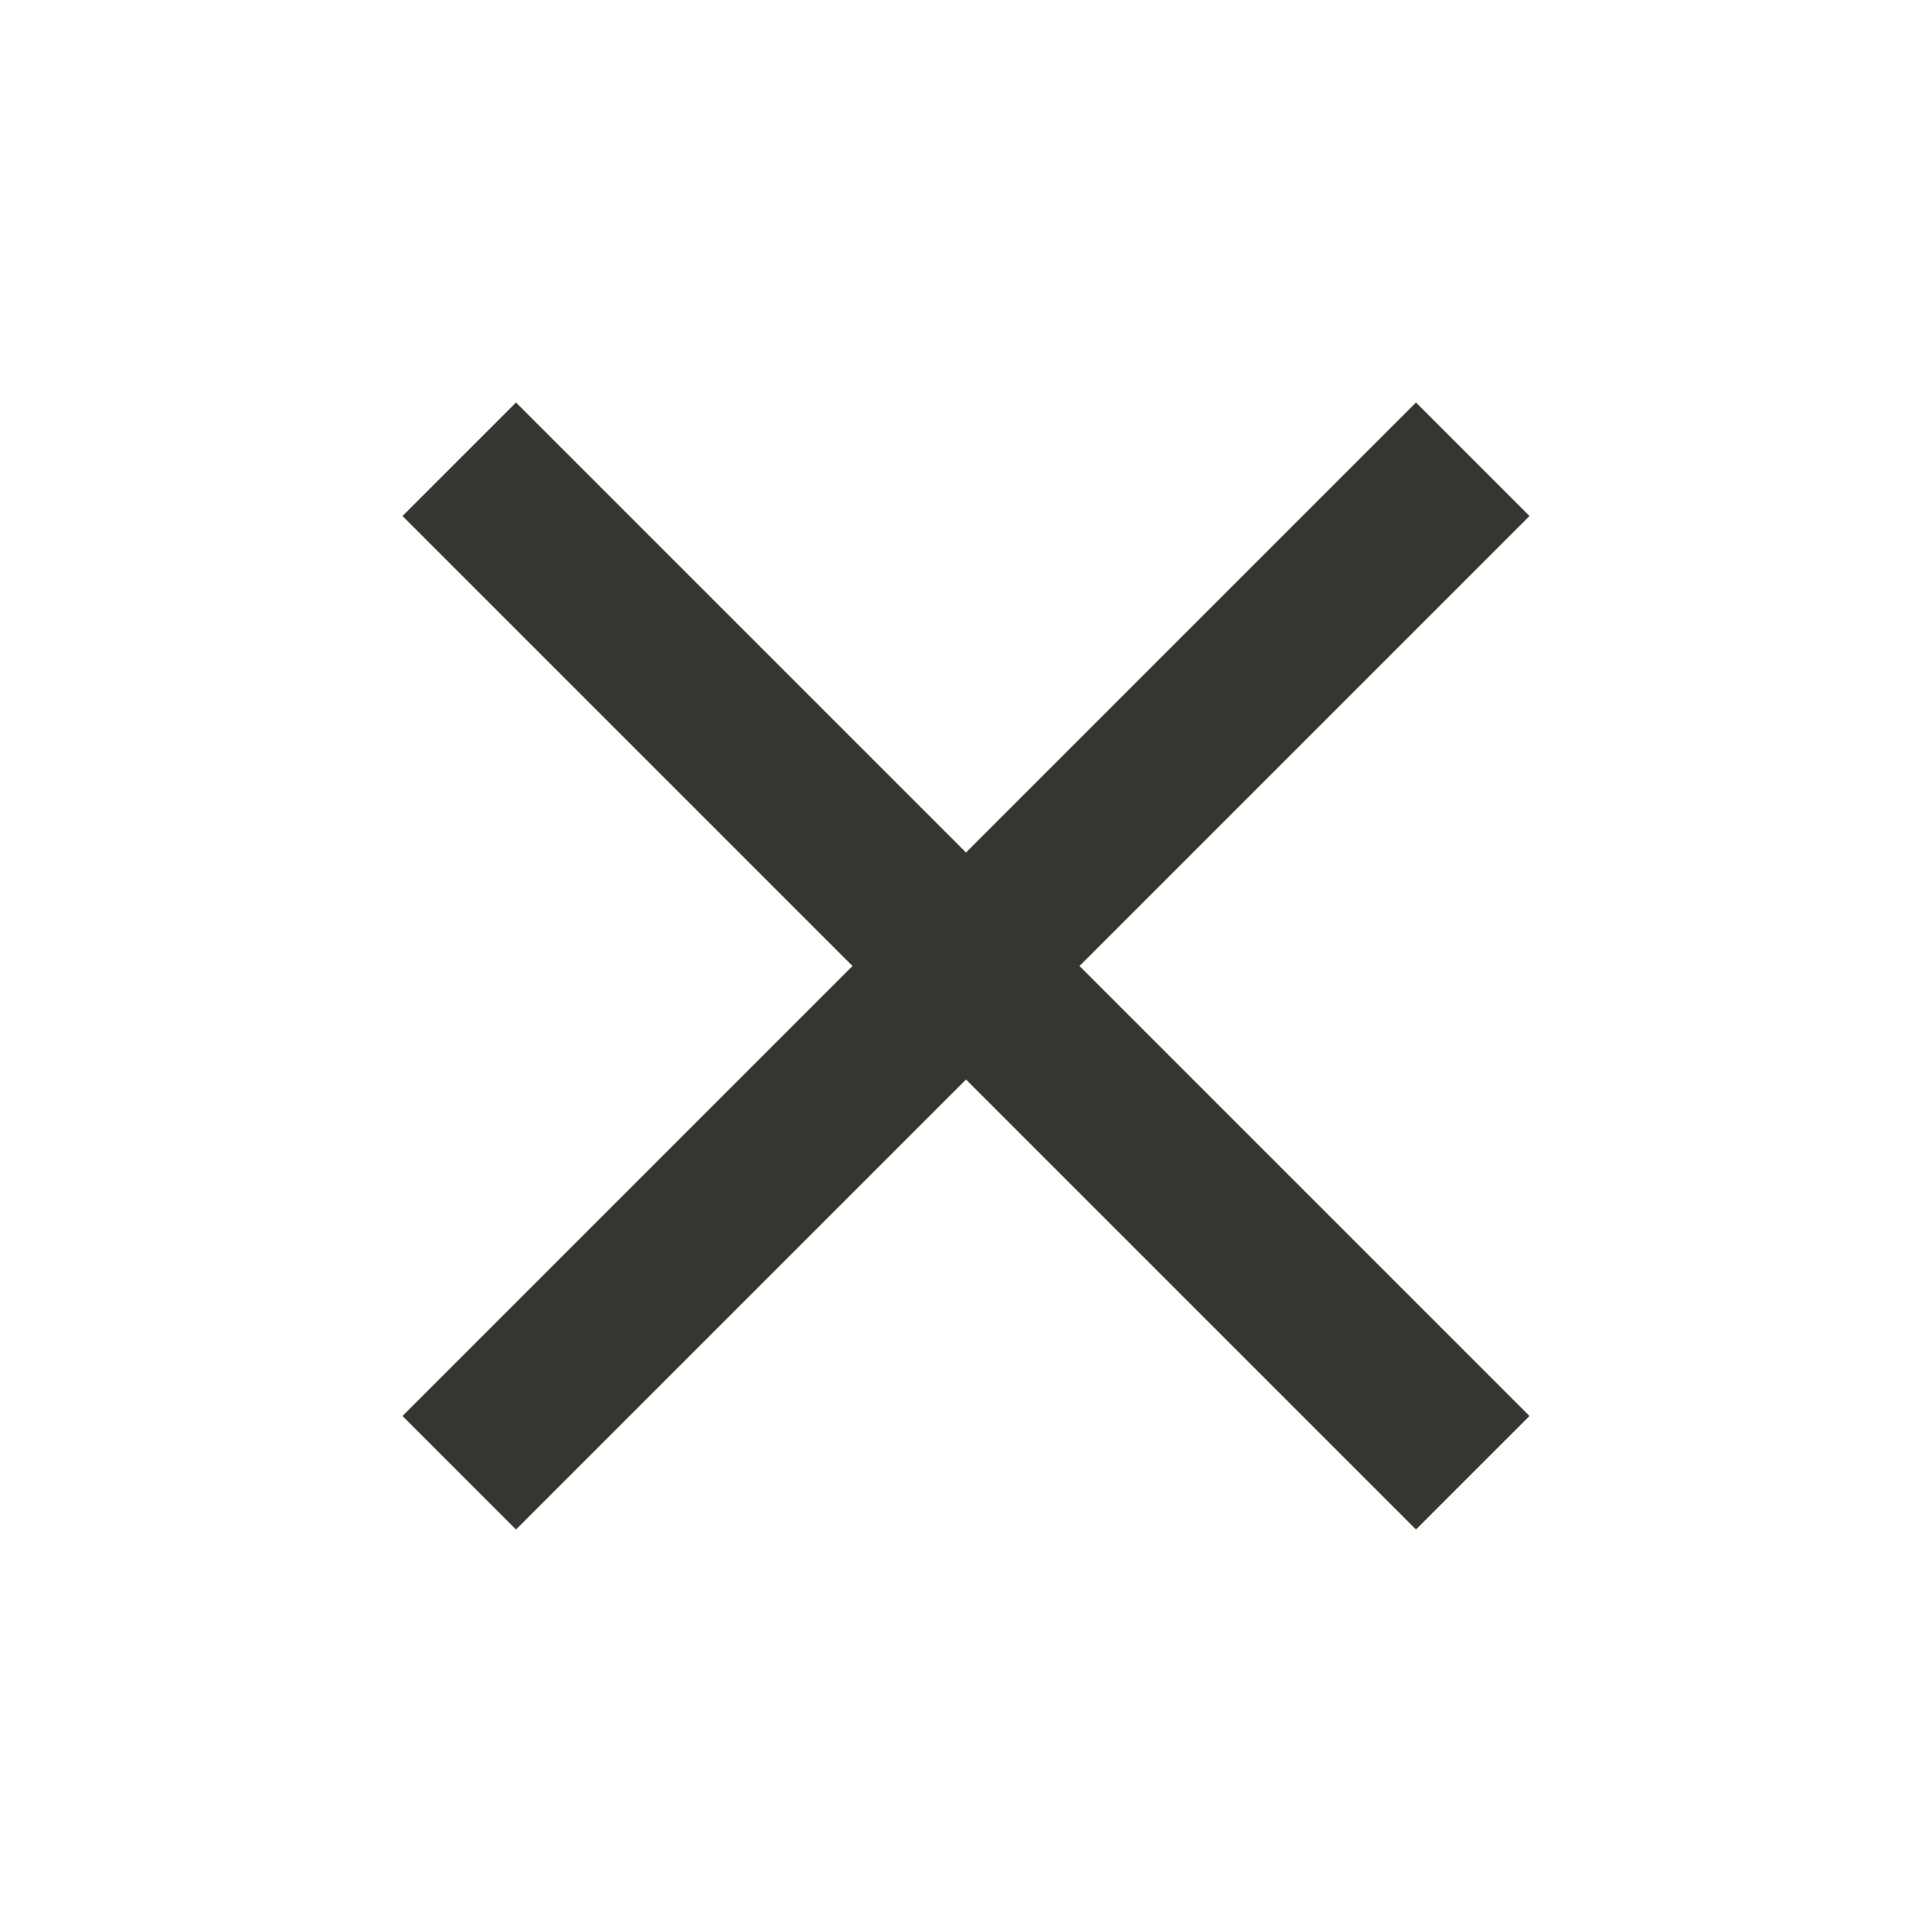
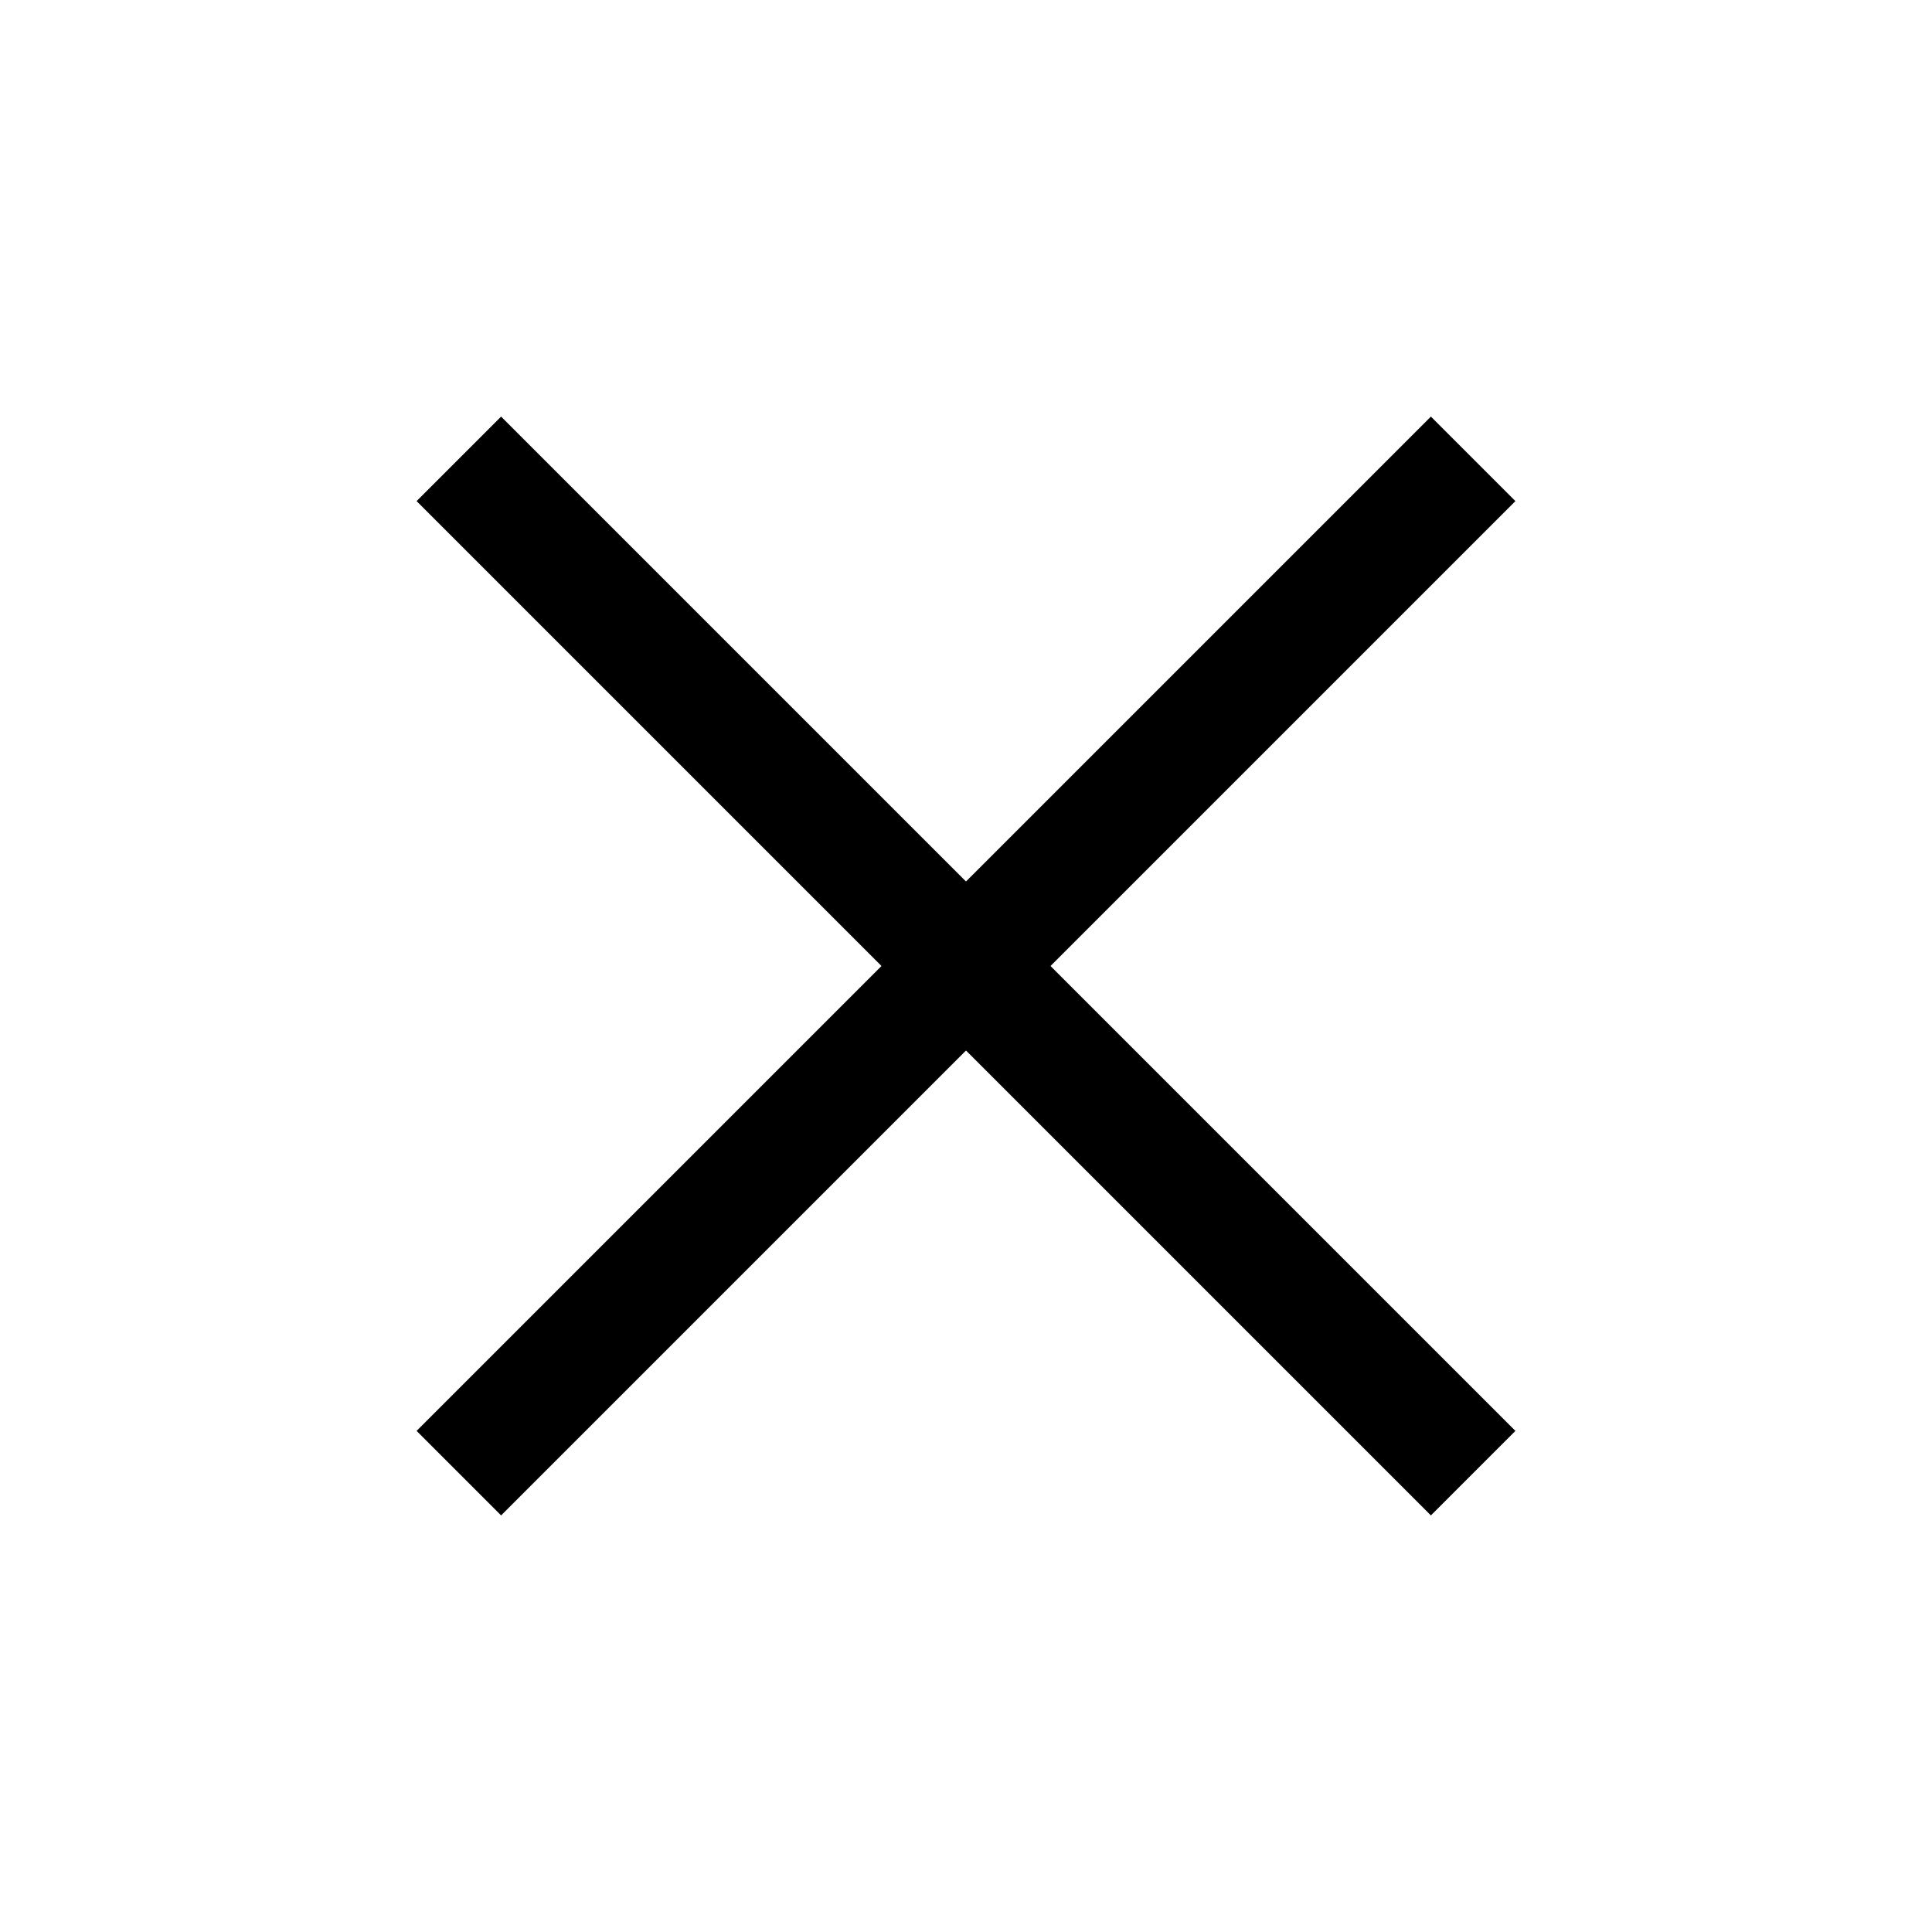
- <svg xmlns="http://www.w3.org/2000/svg" height="24px" viewBox="0 0 24 24" width="24px" fill="#37352f">
-   <path d="M0 0h24v24H0V0z" fill="none" />
-   <path d="M19 6.41L17.59 5 12 10.59 6.41 5 5 6.41 10.59 12 5 17.59 6.41 19 12 13.41 17.59 19 19 17.59 13.41 12 19 6.41z" />
+ <svg xmlns="http://www.w3.org/2000/svg" height="48" width="48">
+   <path d="M12.45 37.65 10.35 35.55 21.9 24 10.35 12.45 12.45 10.35 24 21.9 35.55 10.35 37.65 12.45 26.1 24 37.65 35.55 35.55 37.65 24 26.1Z" />
</svg>
